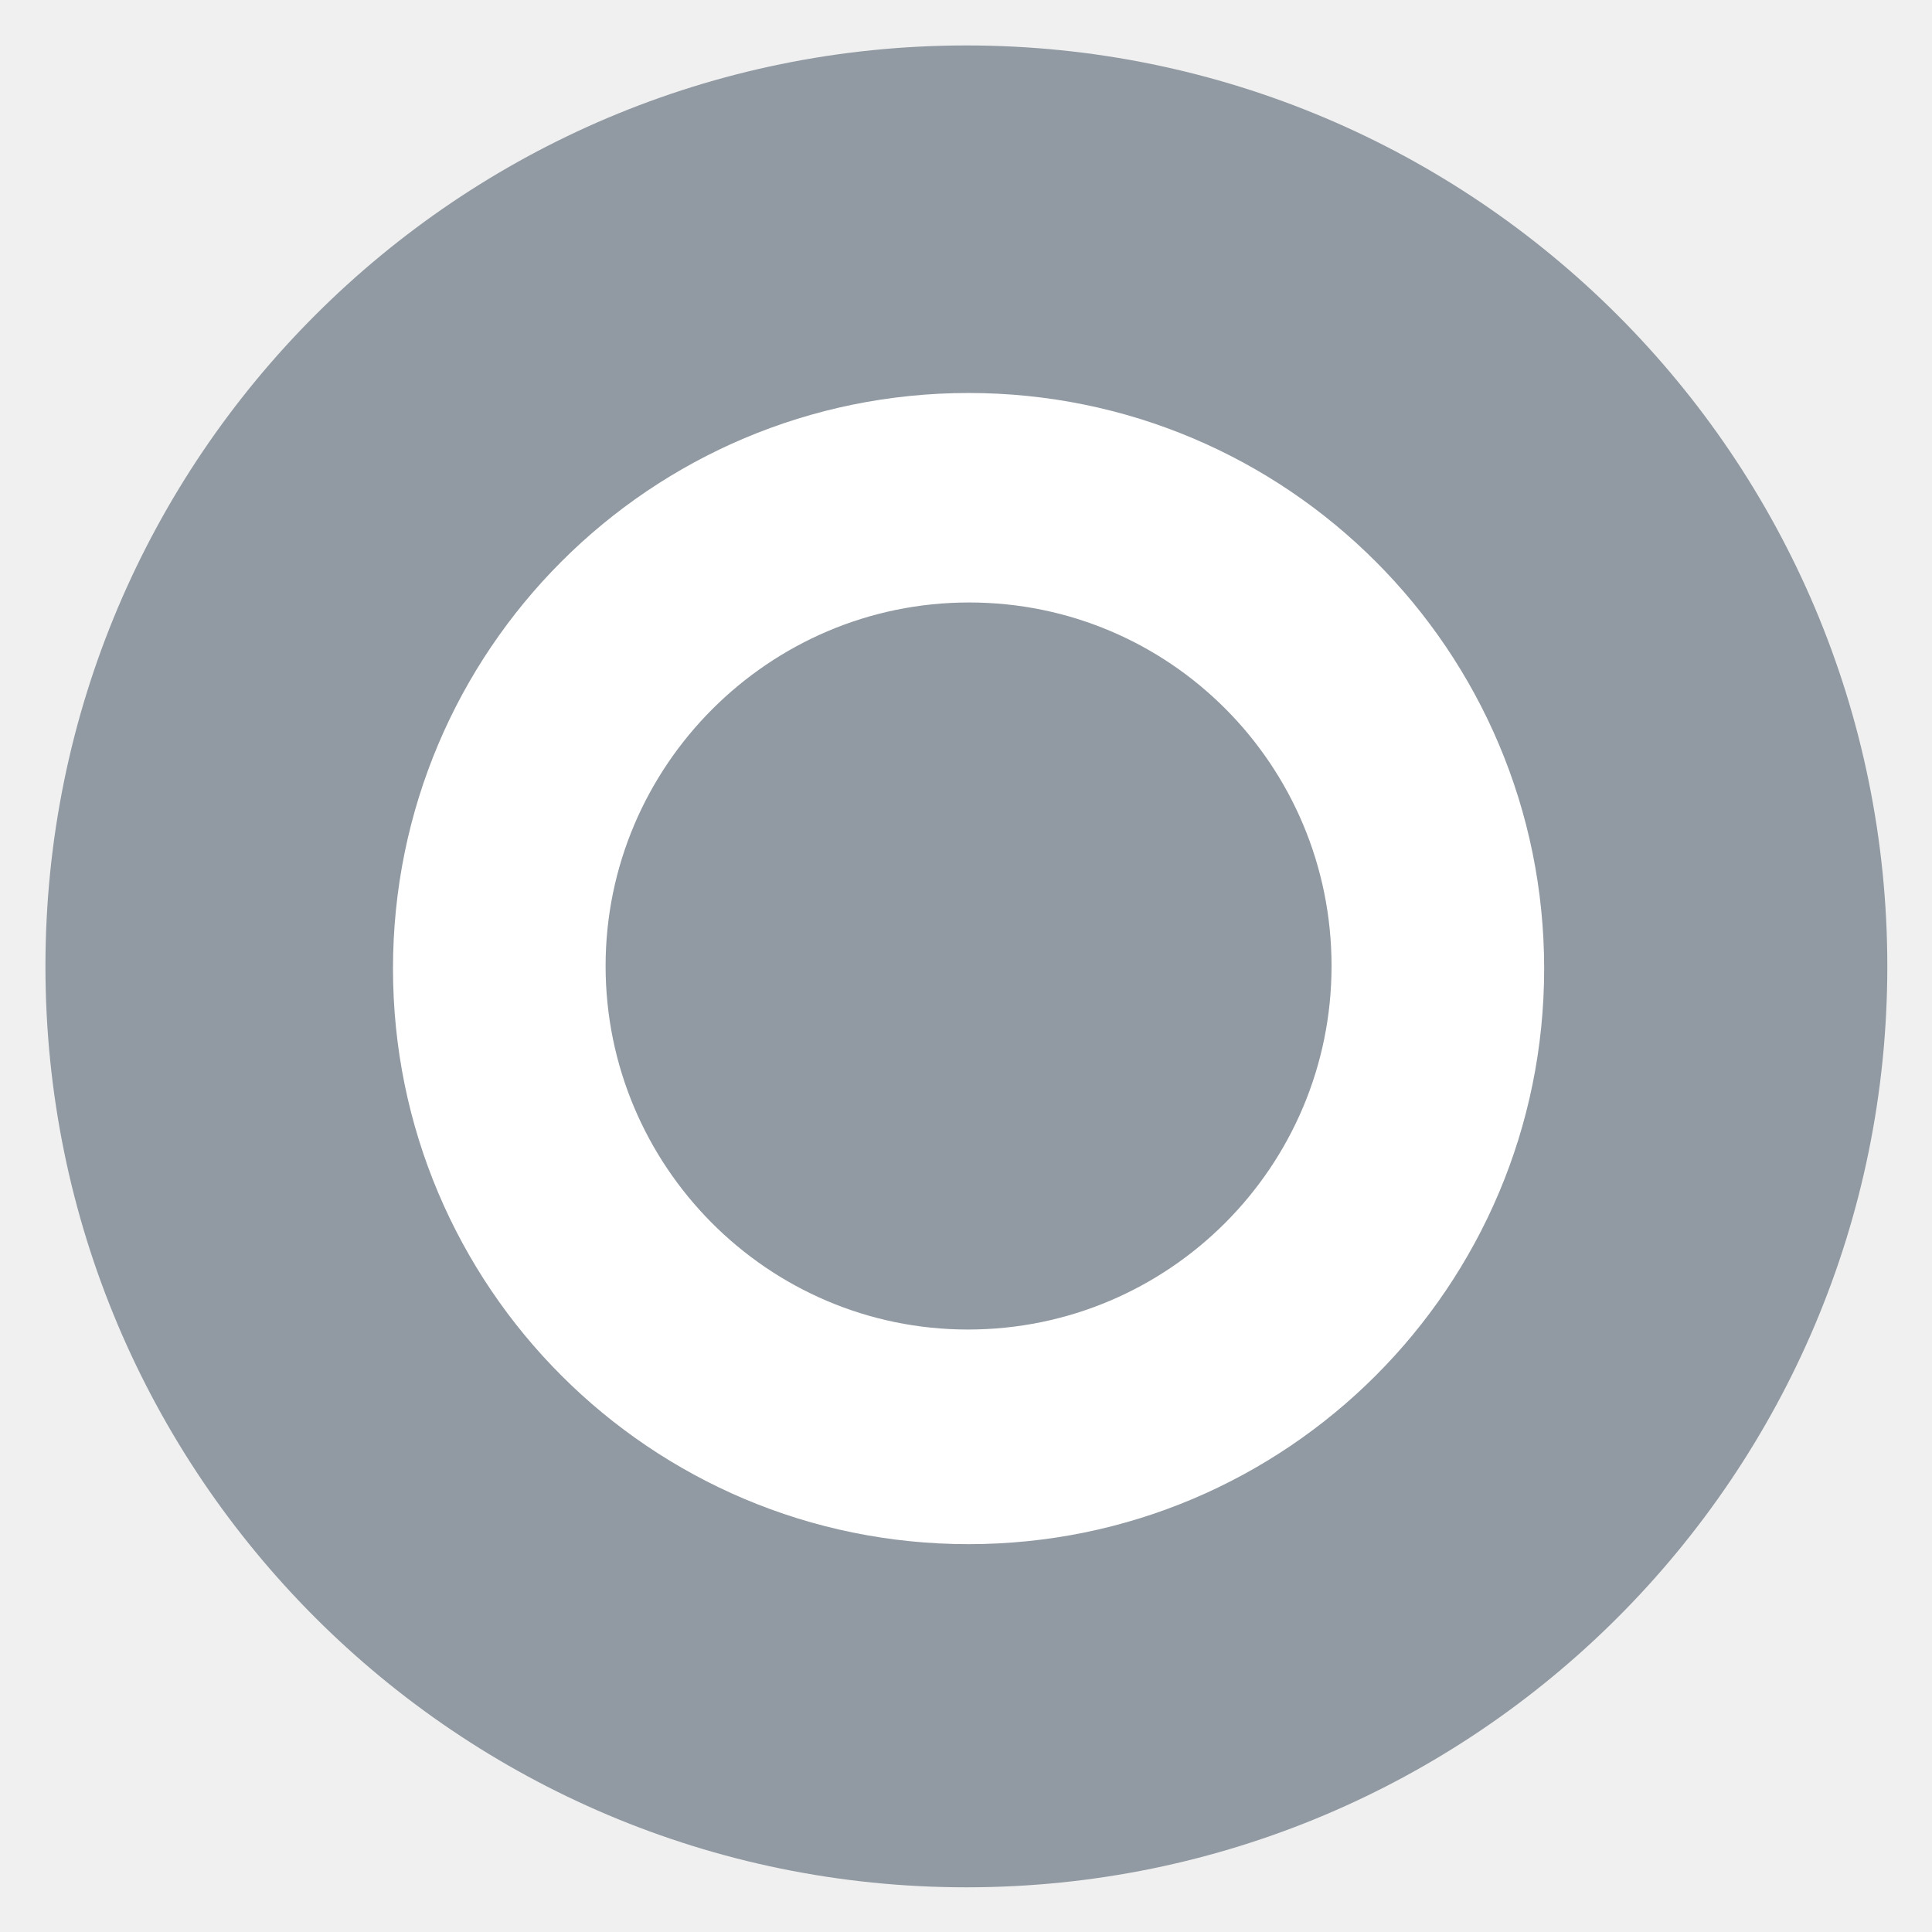
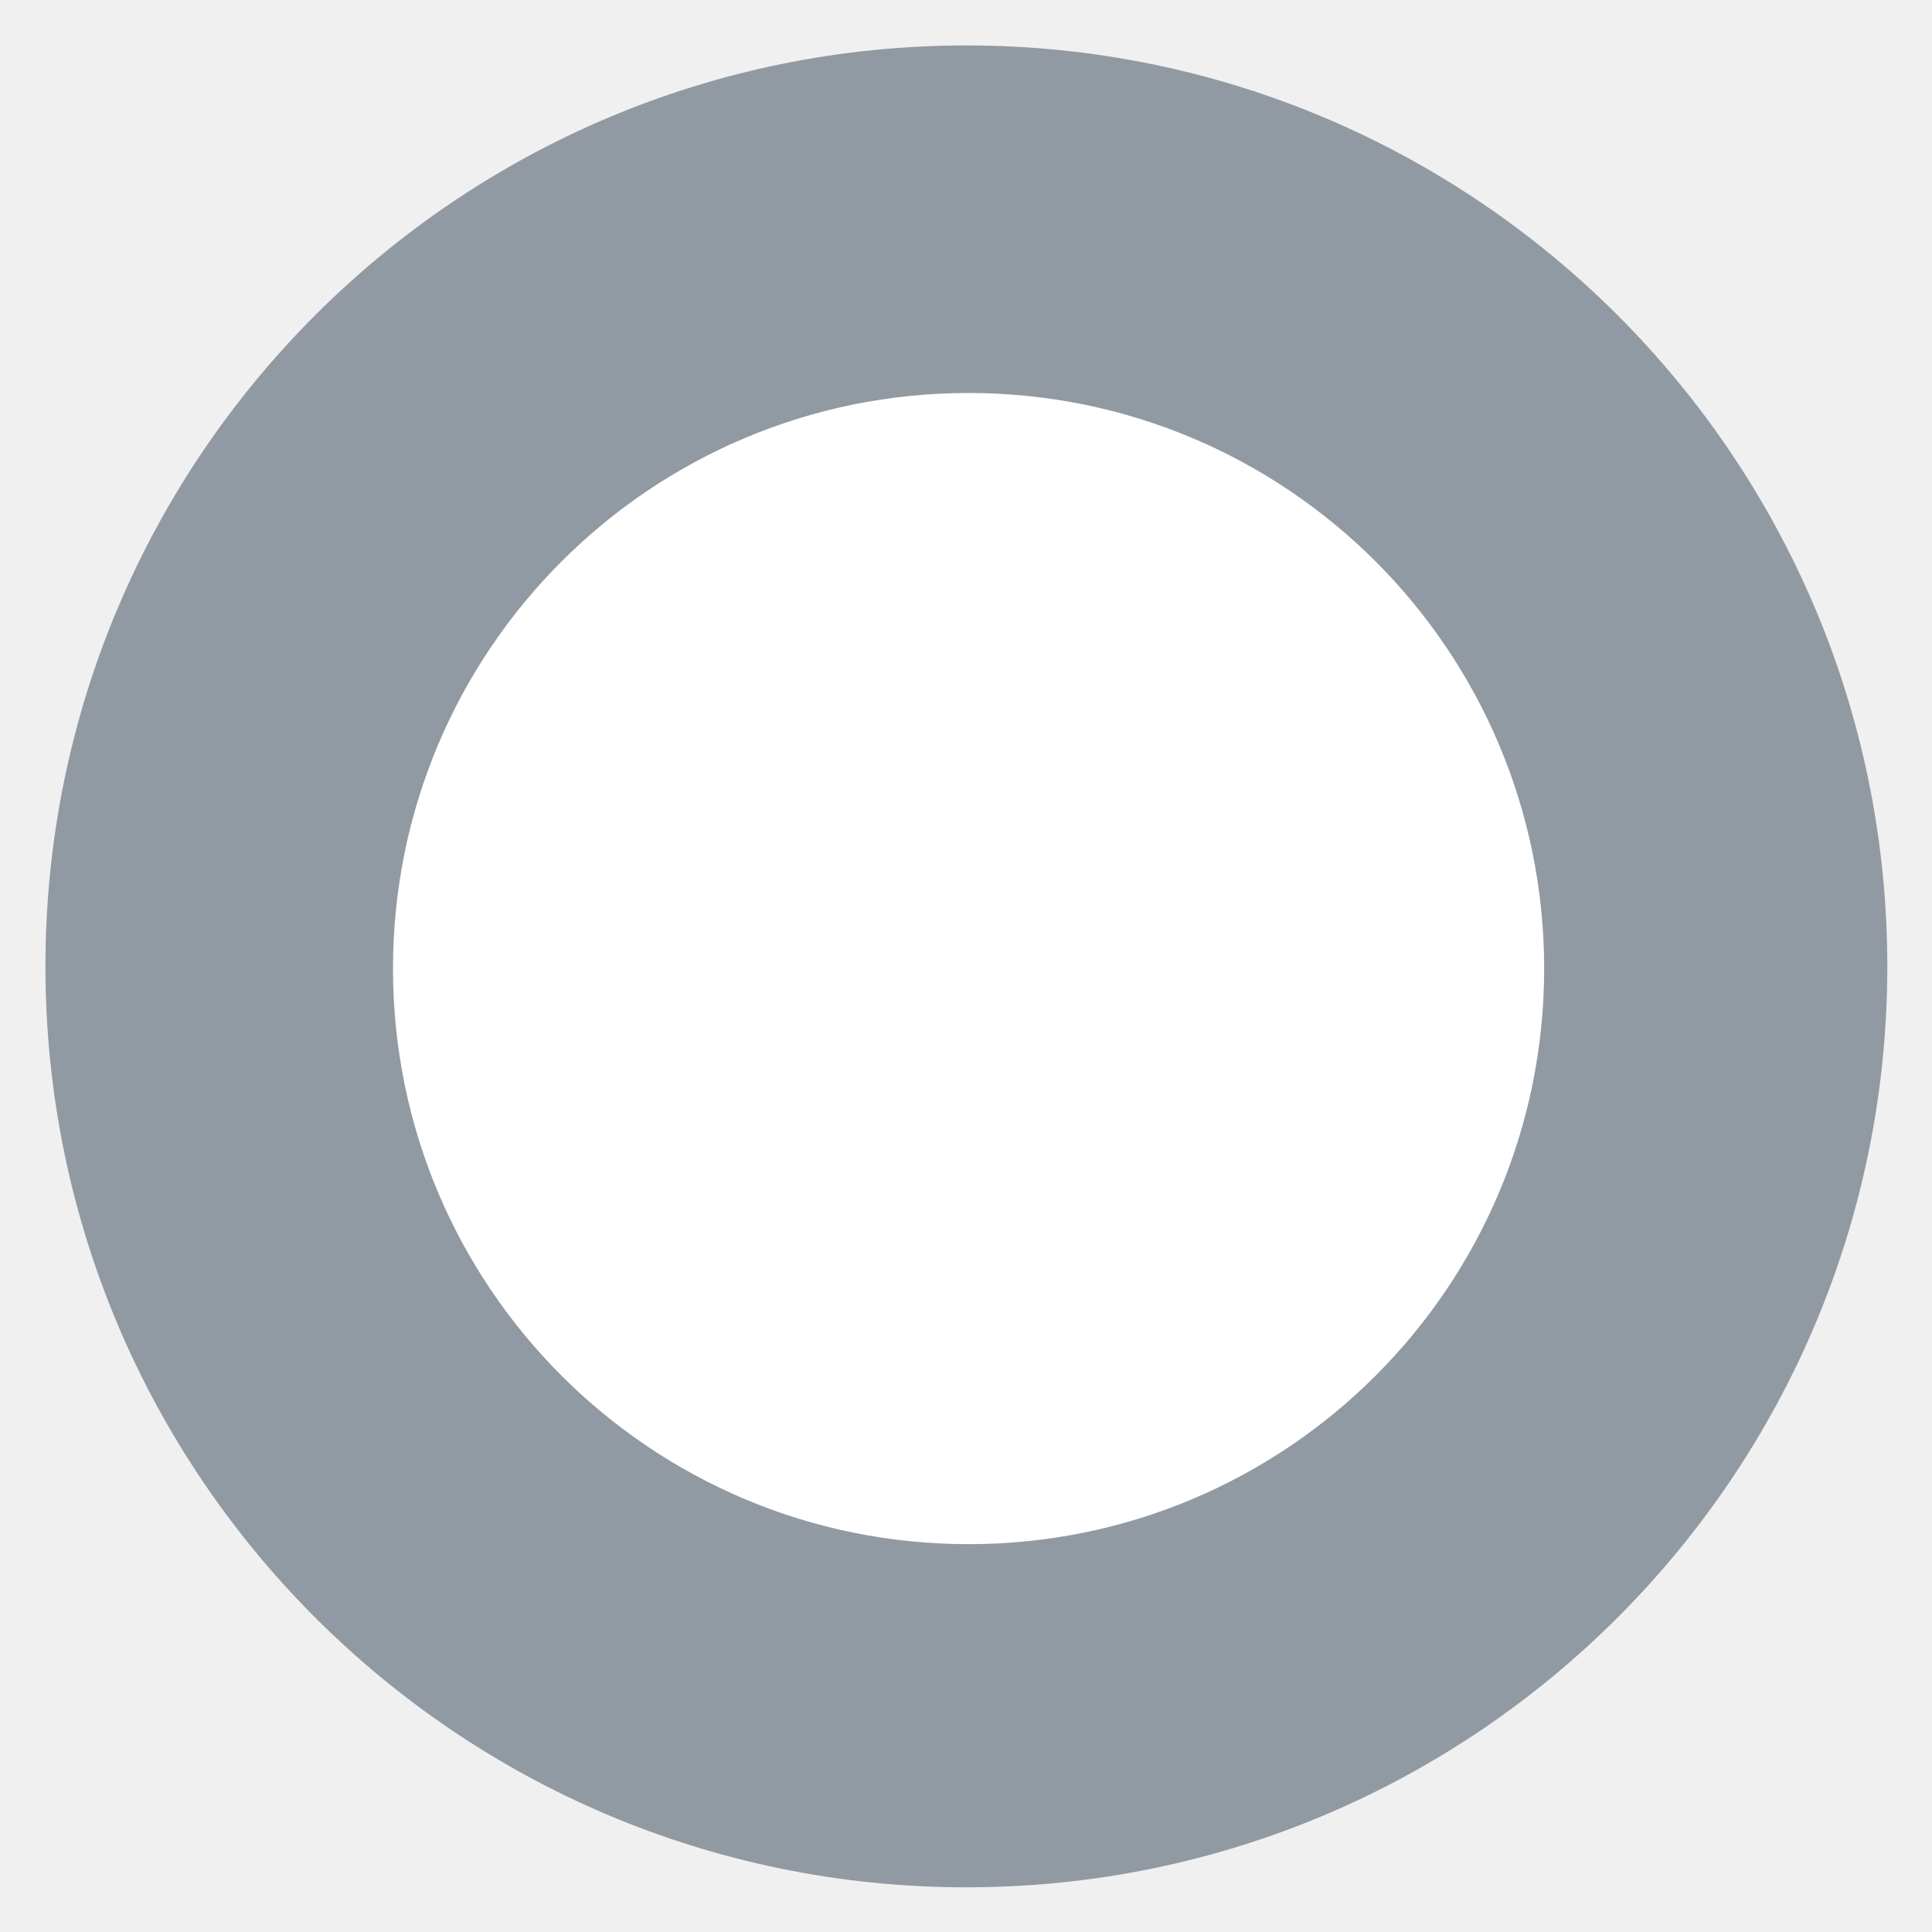
<svg xmlns="http://www.w3.org/2000/svg" version="1.1" id="Capa_1" x="0px" y="0px" viewBox="0 0 255.1 255.1" style="enable-background:new 0 0 255.1 255.1;" xml:space="preserve">
  <style type="text/css">
	.st0{fill:#919AA2;}
- 	.st1{fill-rule:evenodd;clip-rule:evenodd;fill:#FFFFFF;}
+ 	.st1{fillRule:evenodd;clip-rule:evenodd;fill:#FFFFFF;}
</style>
  <circle class="st0" cx="127.6" cy="127.6" r="121.6" />
  <path class="st1" d="M203.89,127.89c0,42-34,76-76,76s-76-34-76-76s34-76,76-76S203.89,85.89,203.89,127.89z M175.816,127.55  c0,26.503-21.497,48-48,48s-47.853-21.644-47.853-48s21.497-48,48-48S175.816,101.047,175.816,127.55z" />
</svg>
